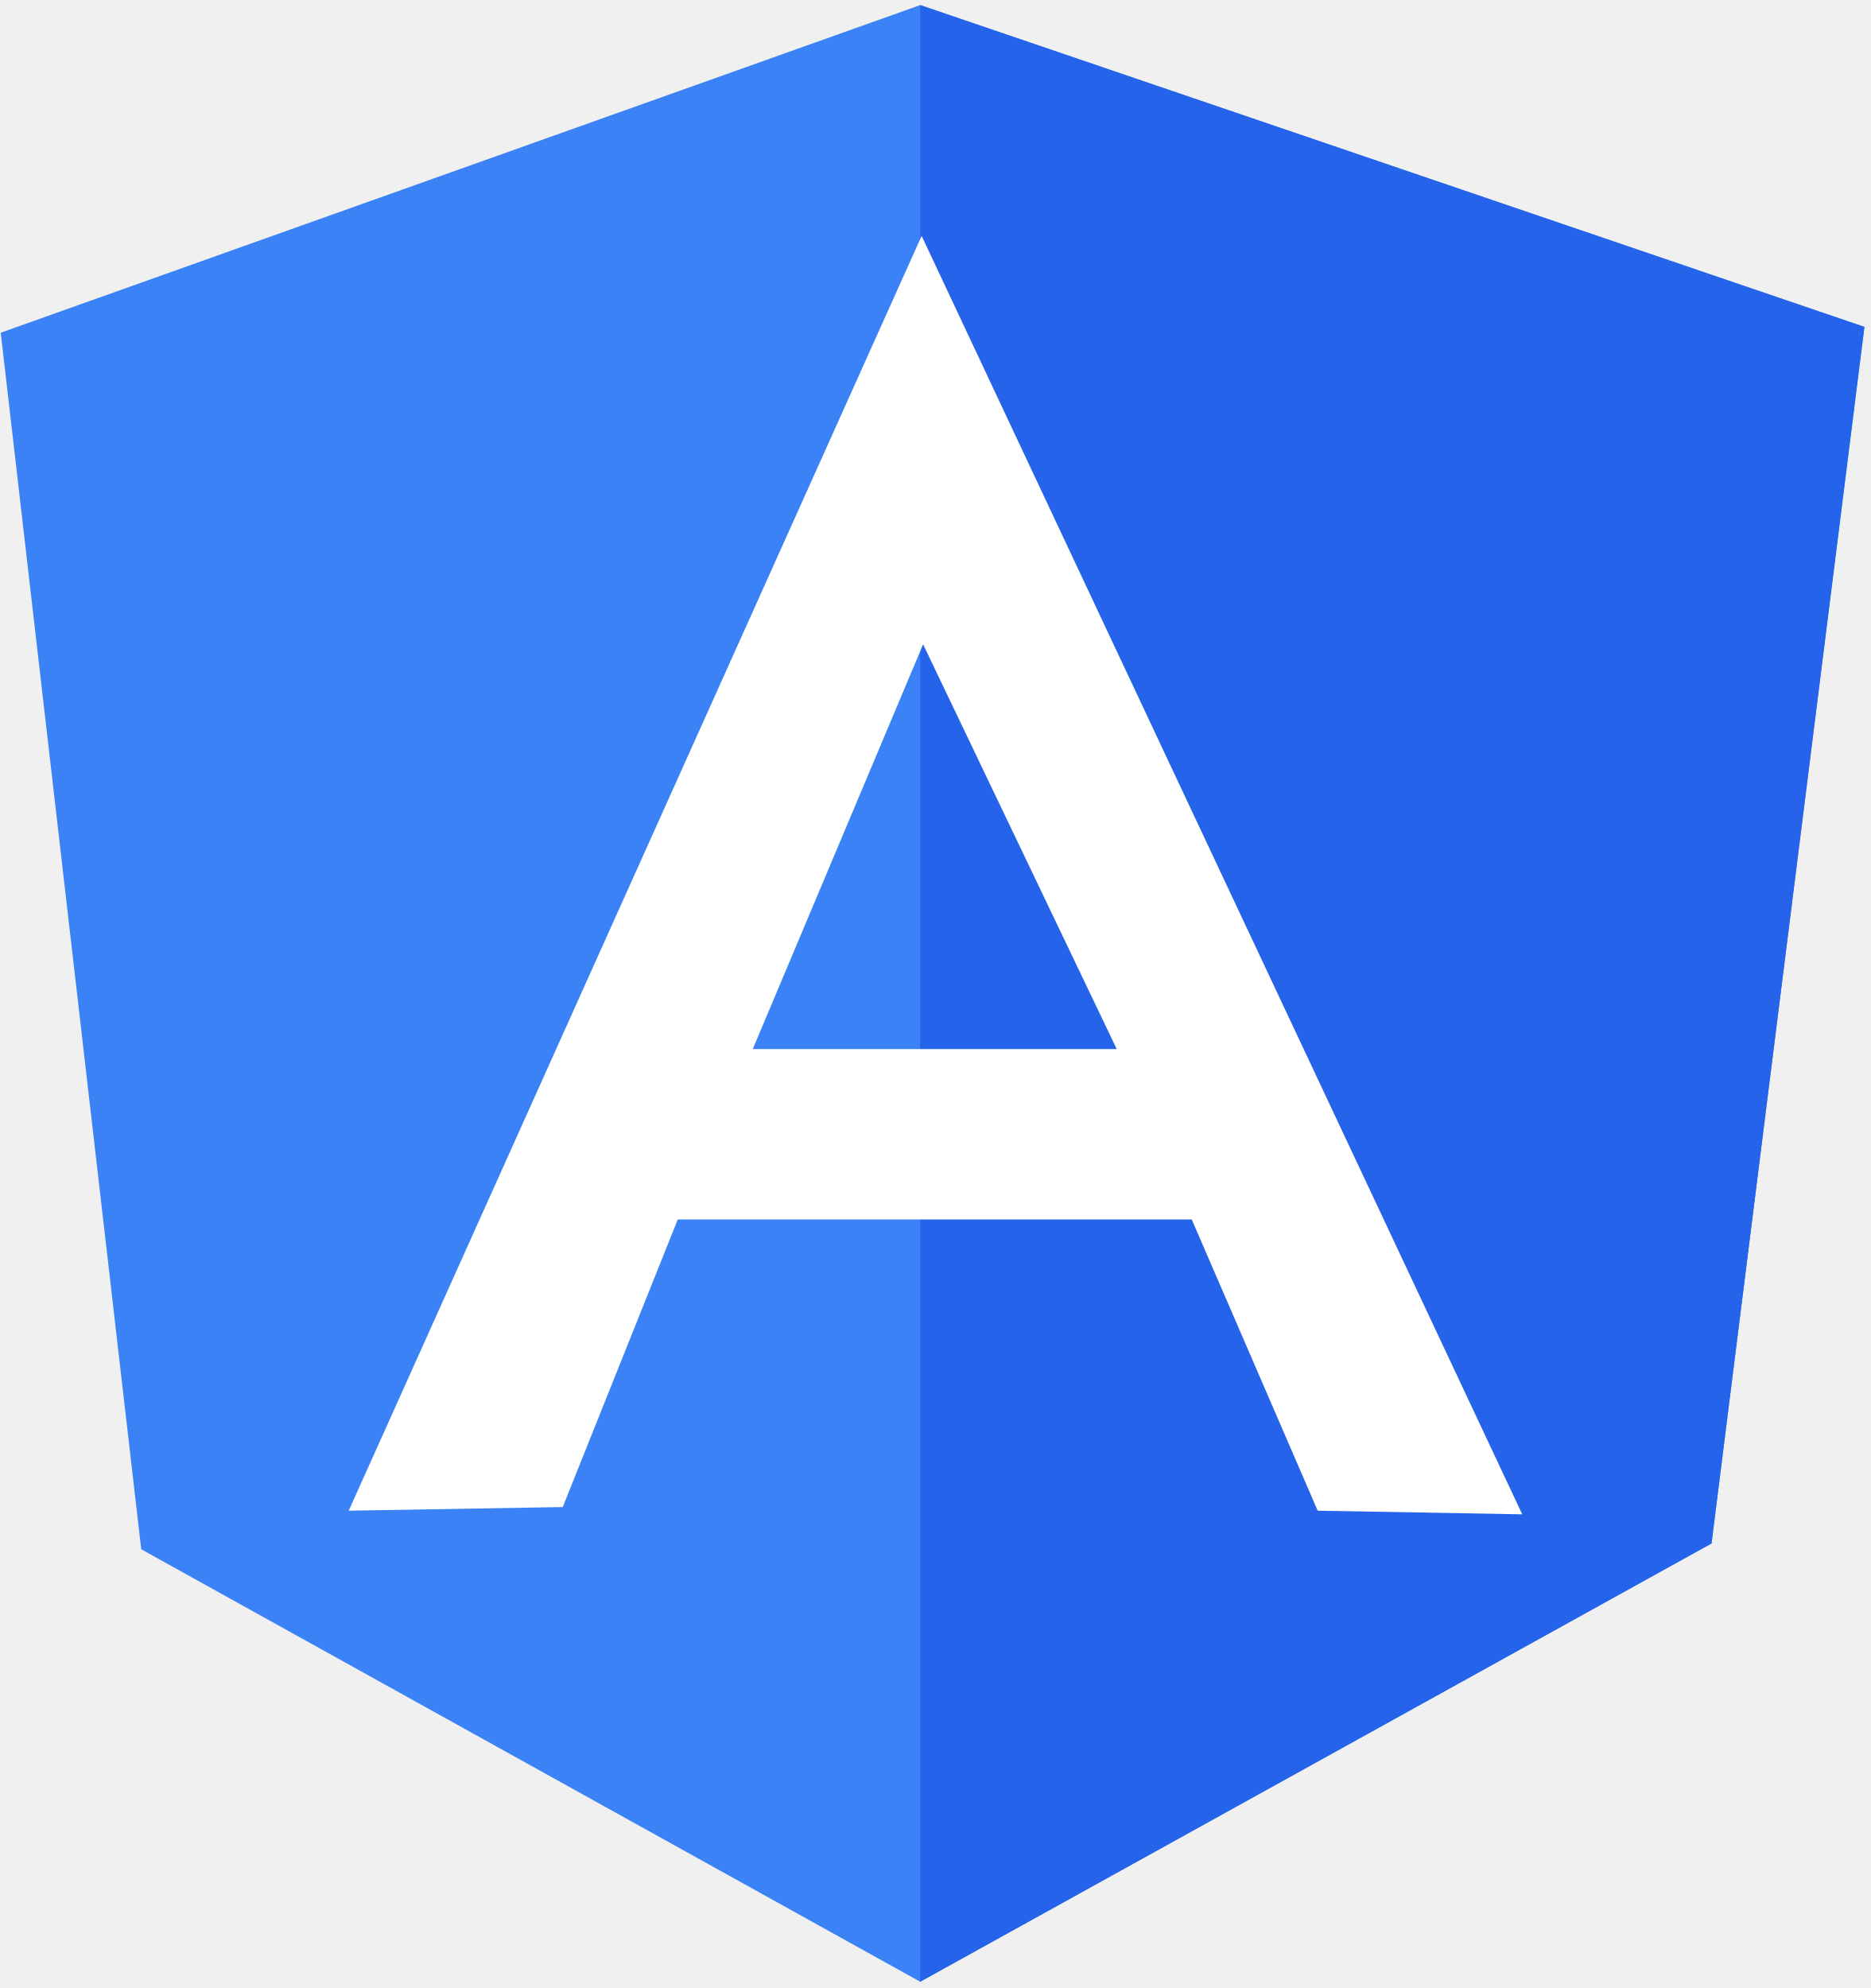
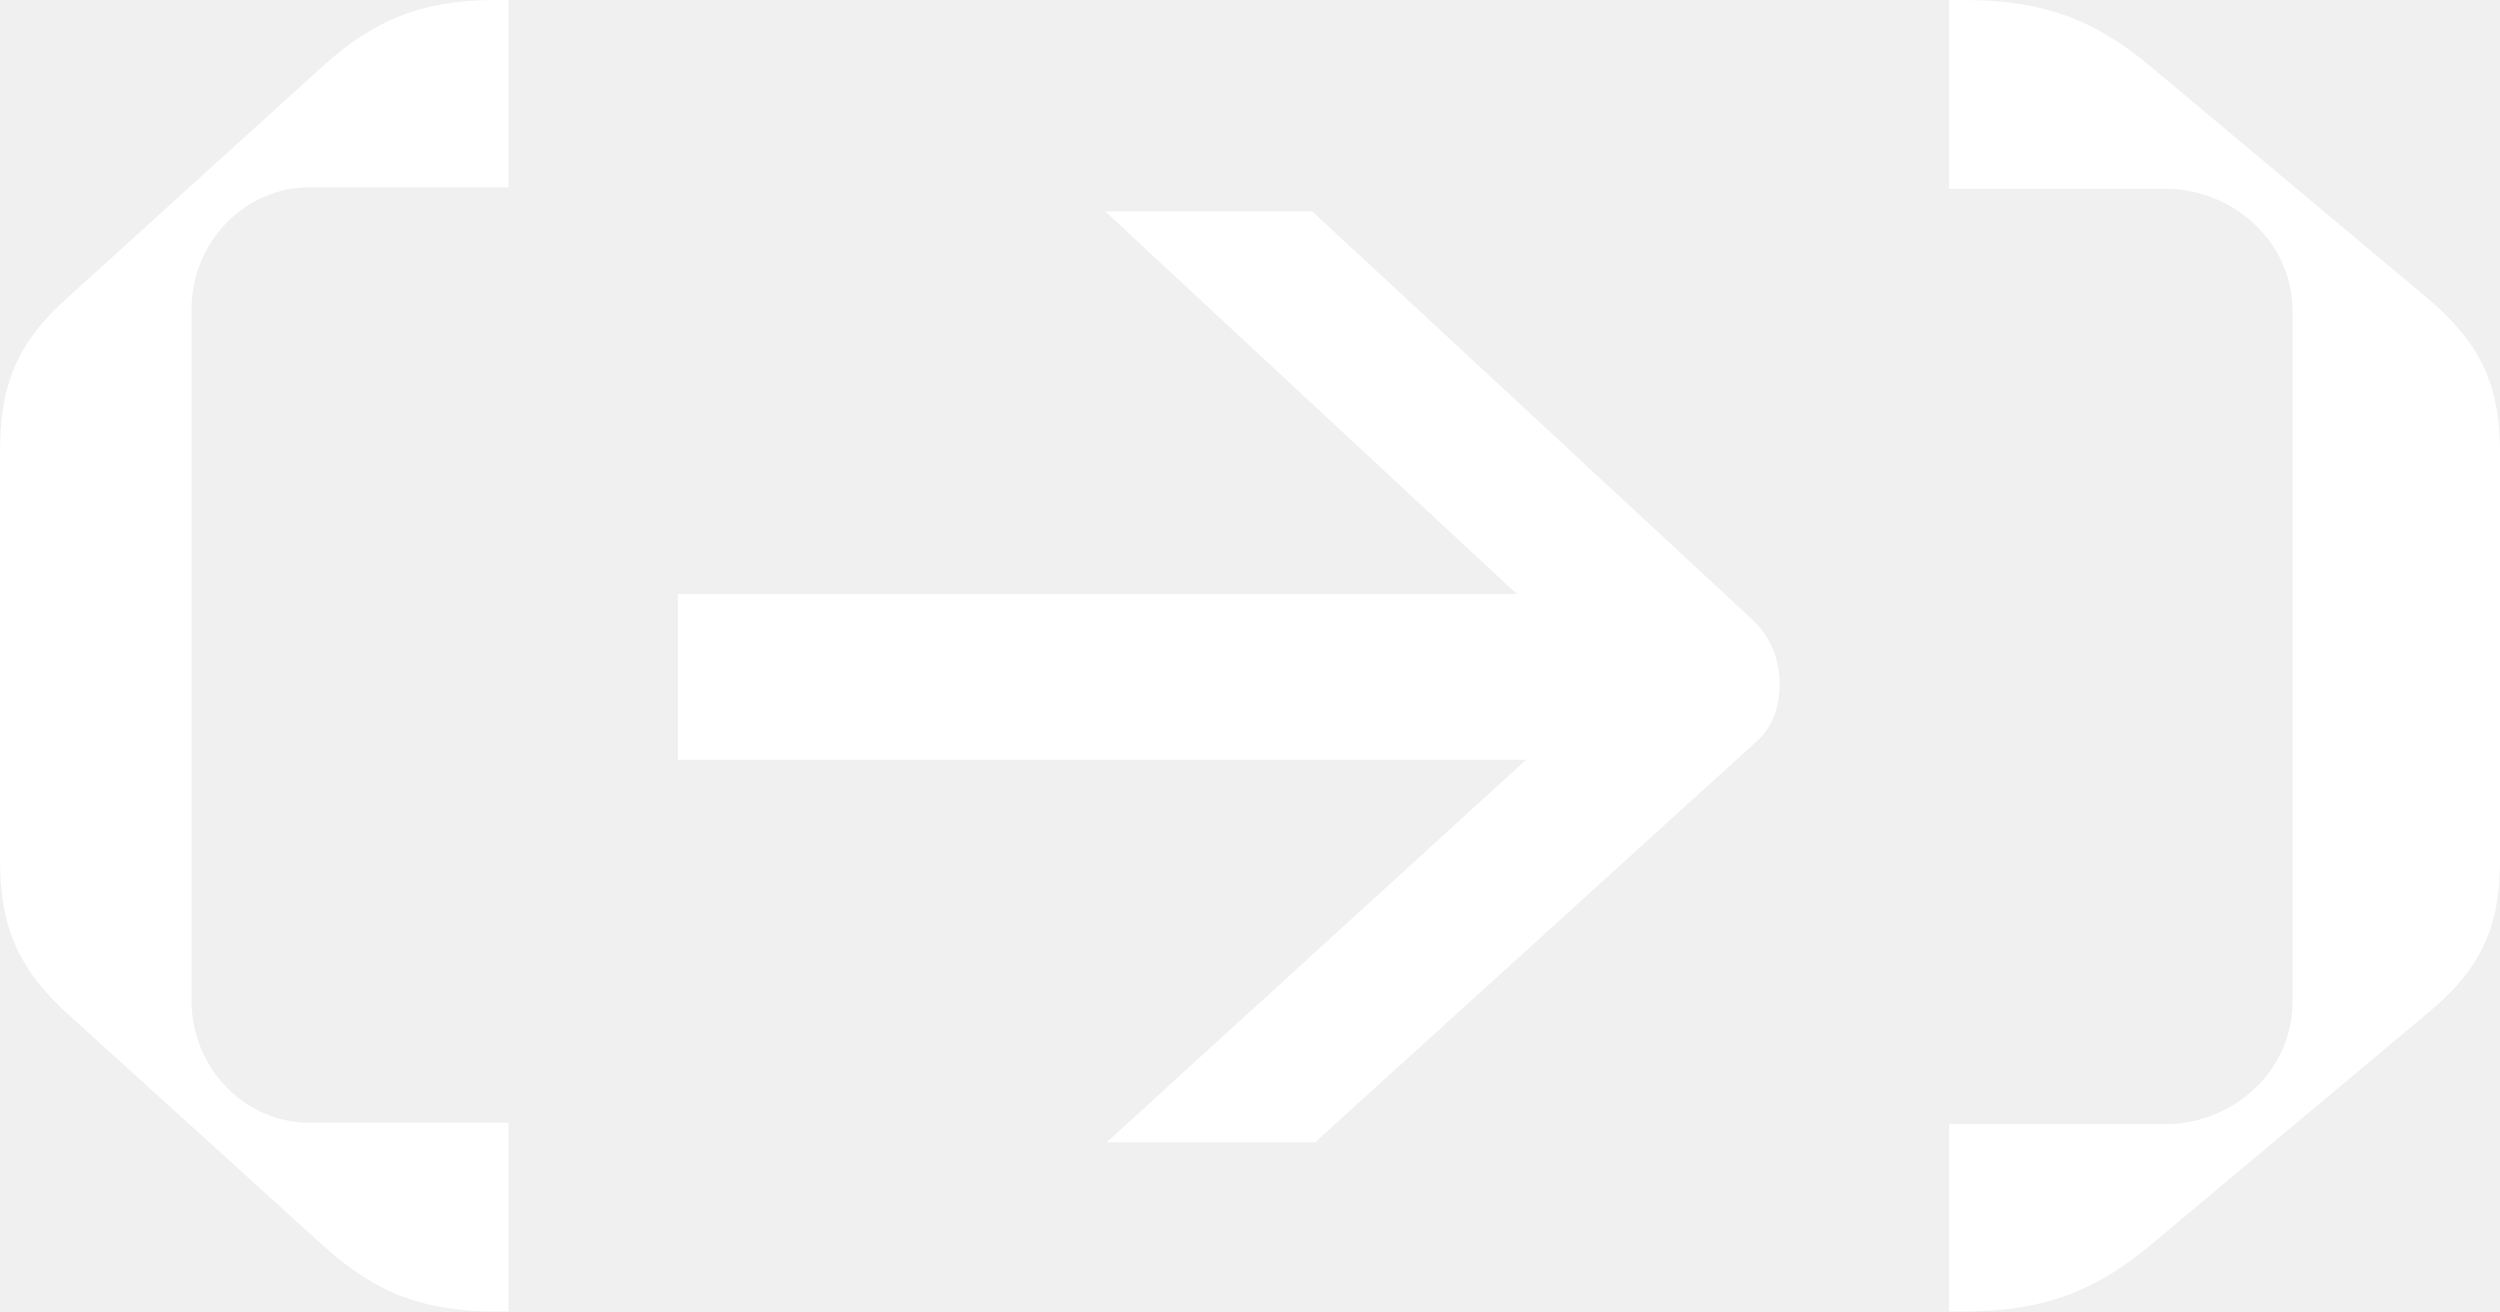
- <svg xmlns="http://www.w3.org/2000/svg" width="256px" height="272px" viewBox="0 0 256 272" version="1.1" preserveAspectRatio="xMidYMid">
-   <g>
-     <path d="M0.1,45.522 L125.908,0.697 L255.104,44.725 L234.185,211.175 L125.908,271.141 L19.325,211.972 L0.1,45.522 Z" fill="#3b82f6" />
-     <path d="M255.104,44.725 L125.908,0.697 L125.908,271.141 L234.185,211.175 L255.104,44.725 Z" fill="#2563eb" />
-     <path d="M126.107,32.274 L126.107,32.274 L47.714,206.693 L76.999,206.195 L92.738,166.848 L126.207,166.848 L126.307,166.848 L163.063,166.848 L180.296,206.693 L208.286,207.191 L126.107,32.274 Z M126.307,88.156 L152.803,143.539 L127.402,143.539 L126.107,143.539 L102.998,143.539 L126.307,88.156 Z" fill="#FFFFFF" />
-   </g>
+ <svg xmlns="http://www.w3.org/2000/svg" width="61" height="32" viewBox="0 0 61 32" fill="none">
+   <path d="M12.407 27.429V32H12.085C10.28 32 9.12 31.515 7.863 30.372L1.676 24.762C0.451 23.654 0 22.615 0 20.987V11.013C0 9.385 0.419 8.346 1.676 7.238L7.863 1.628C9.088 0.519 10.248 0 12.085 0H12.407V4.571H7.541C5.994 4.571 4.673 5.887 4.673 7.55V24.416C4.673 26.078 5.994 27.394 7.541 27.394H12.407V27.429Z" fill="white" />
+   <path d="M42.776 15.136L32.023 5.162H26.971L37.011 14.495H16.542V18.539H37.237L27.003 27.872H32.088L42.776 18.168C43.229 17.797 43.423 17.292 43.423 16.685C43.423 16.079 43.197 15.54 42.776 15.136Z" fill="white" />
+   <path d="M47.559 4.571V1.90735e-06H47.908C49.863 1.90735e-06 51.12 0.485 52.482 1.628L59.185 7.238C60.511 8.346 61 9.385 61 11.013V20.987C61 22.615 60.546 23.654 59.185 24.762L52.482 30.372C51.155 31.48 49.898 32 47.908 32H47.559V27.429H52.831C54.507 27.429 55.938 26.113 55.938 24.45V7.584C55.938 5.922 54.507 4.606 52.831 4.606H47.559V4.571Z" fill="white" />
</svg>
